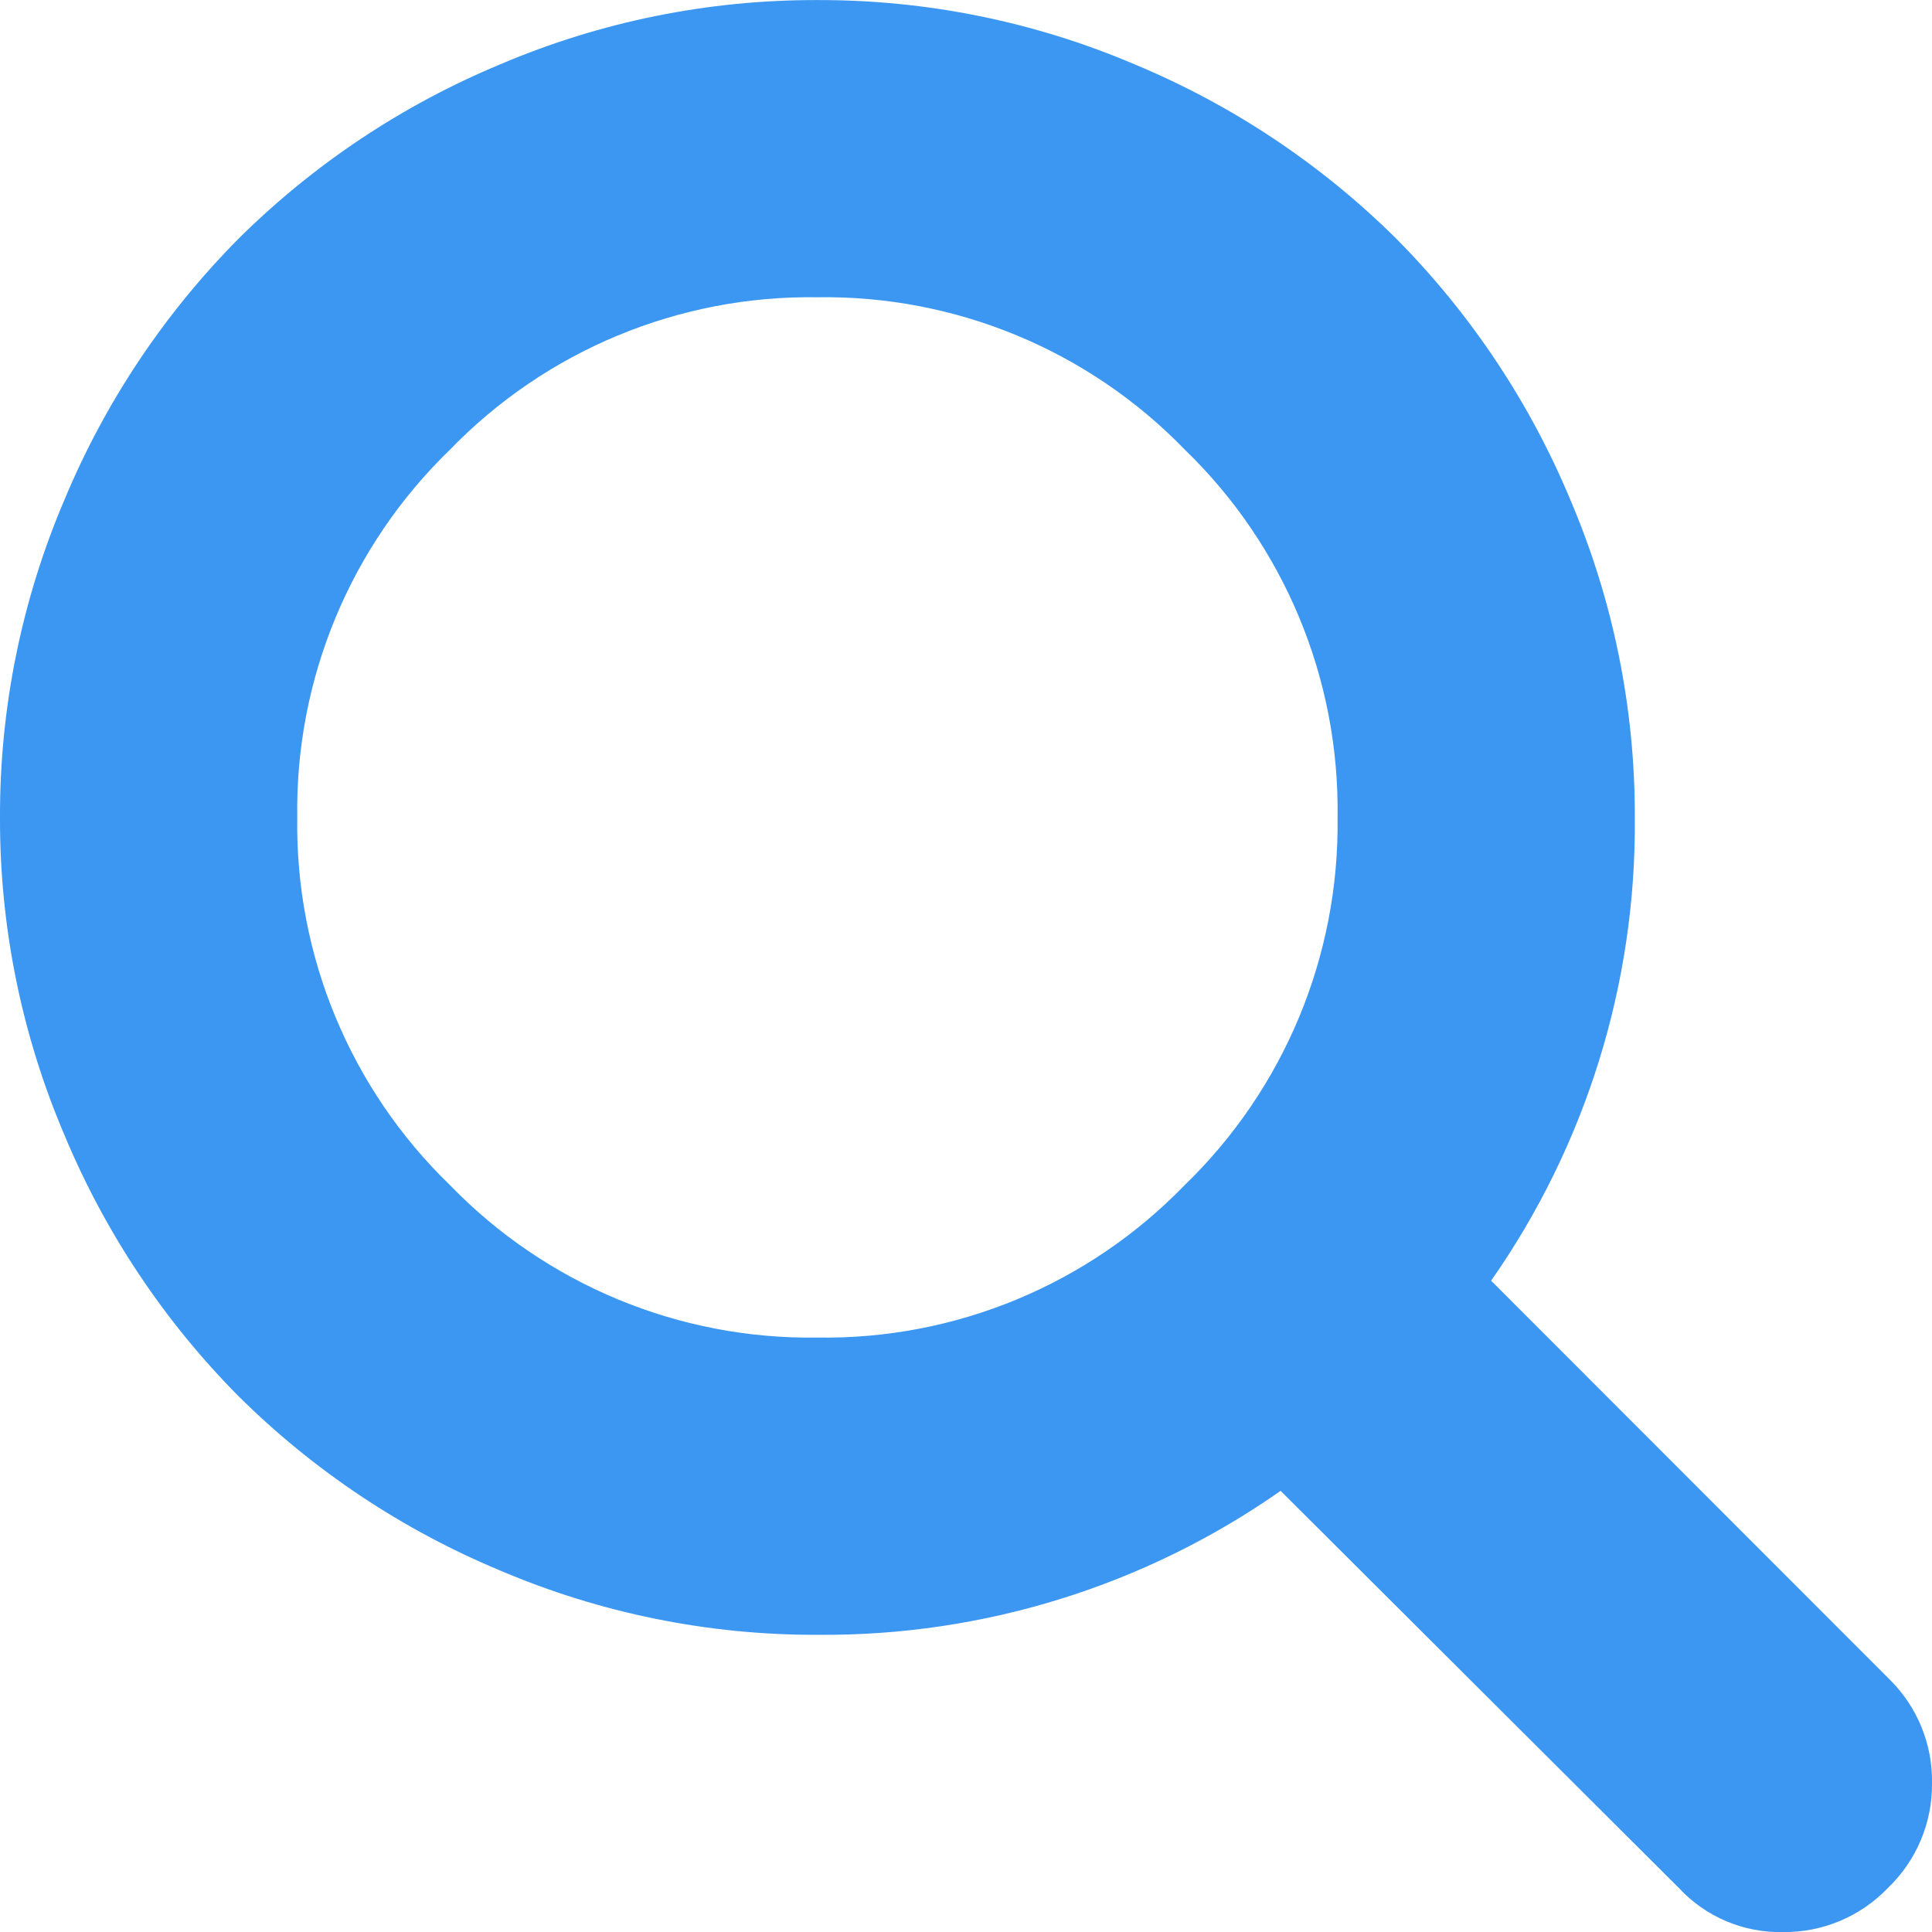
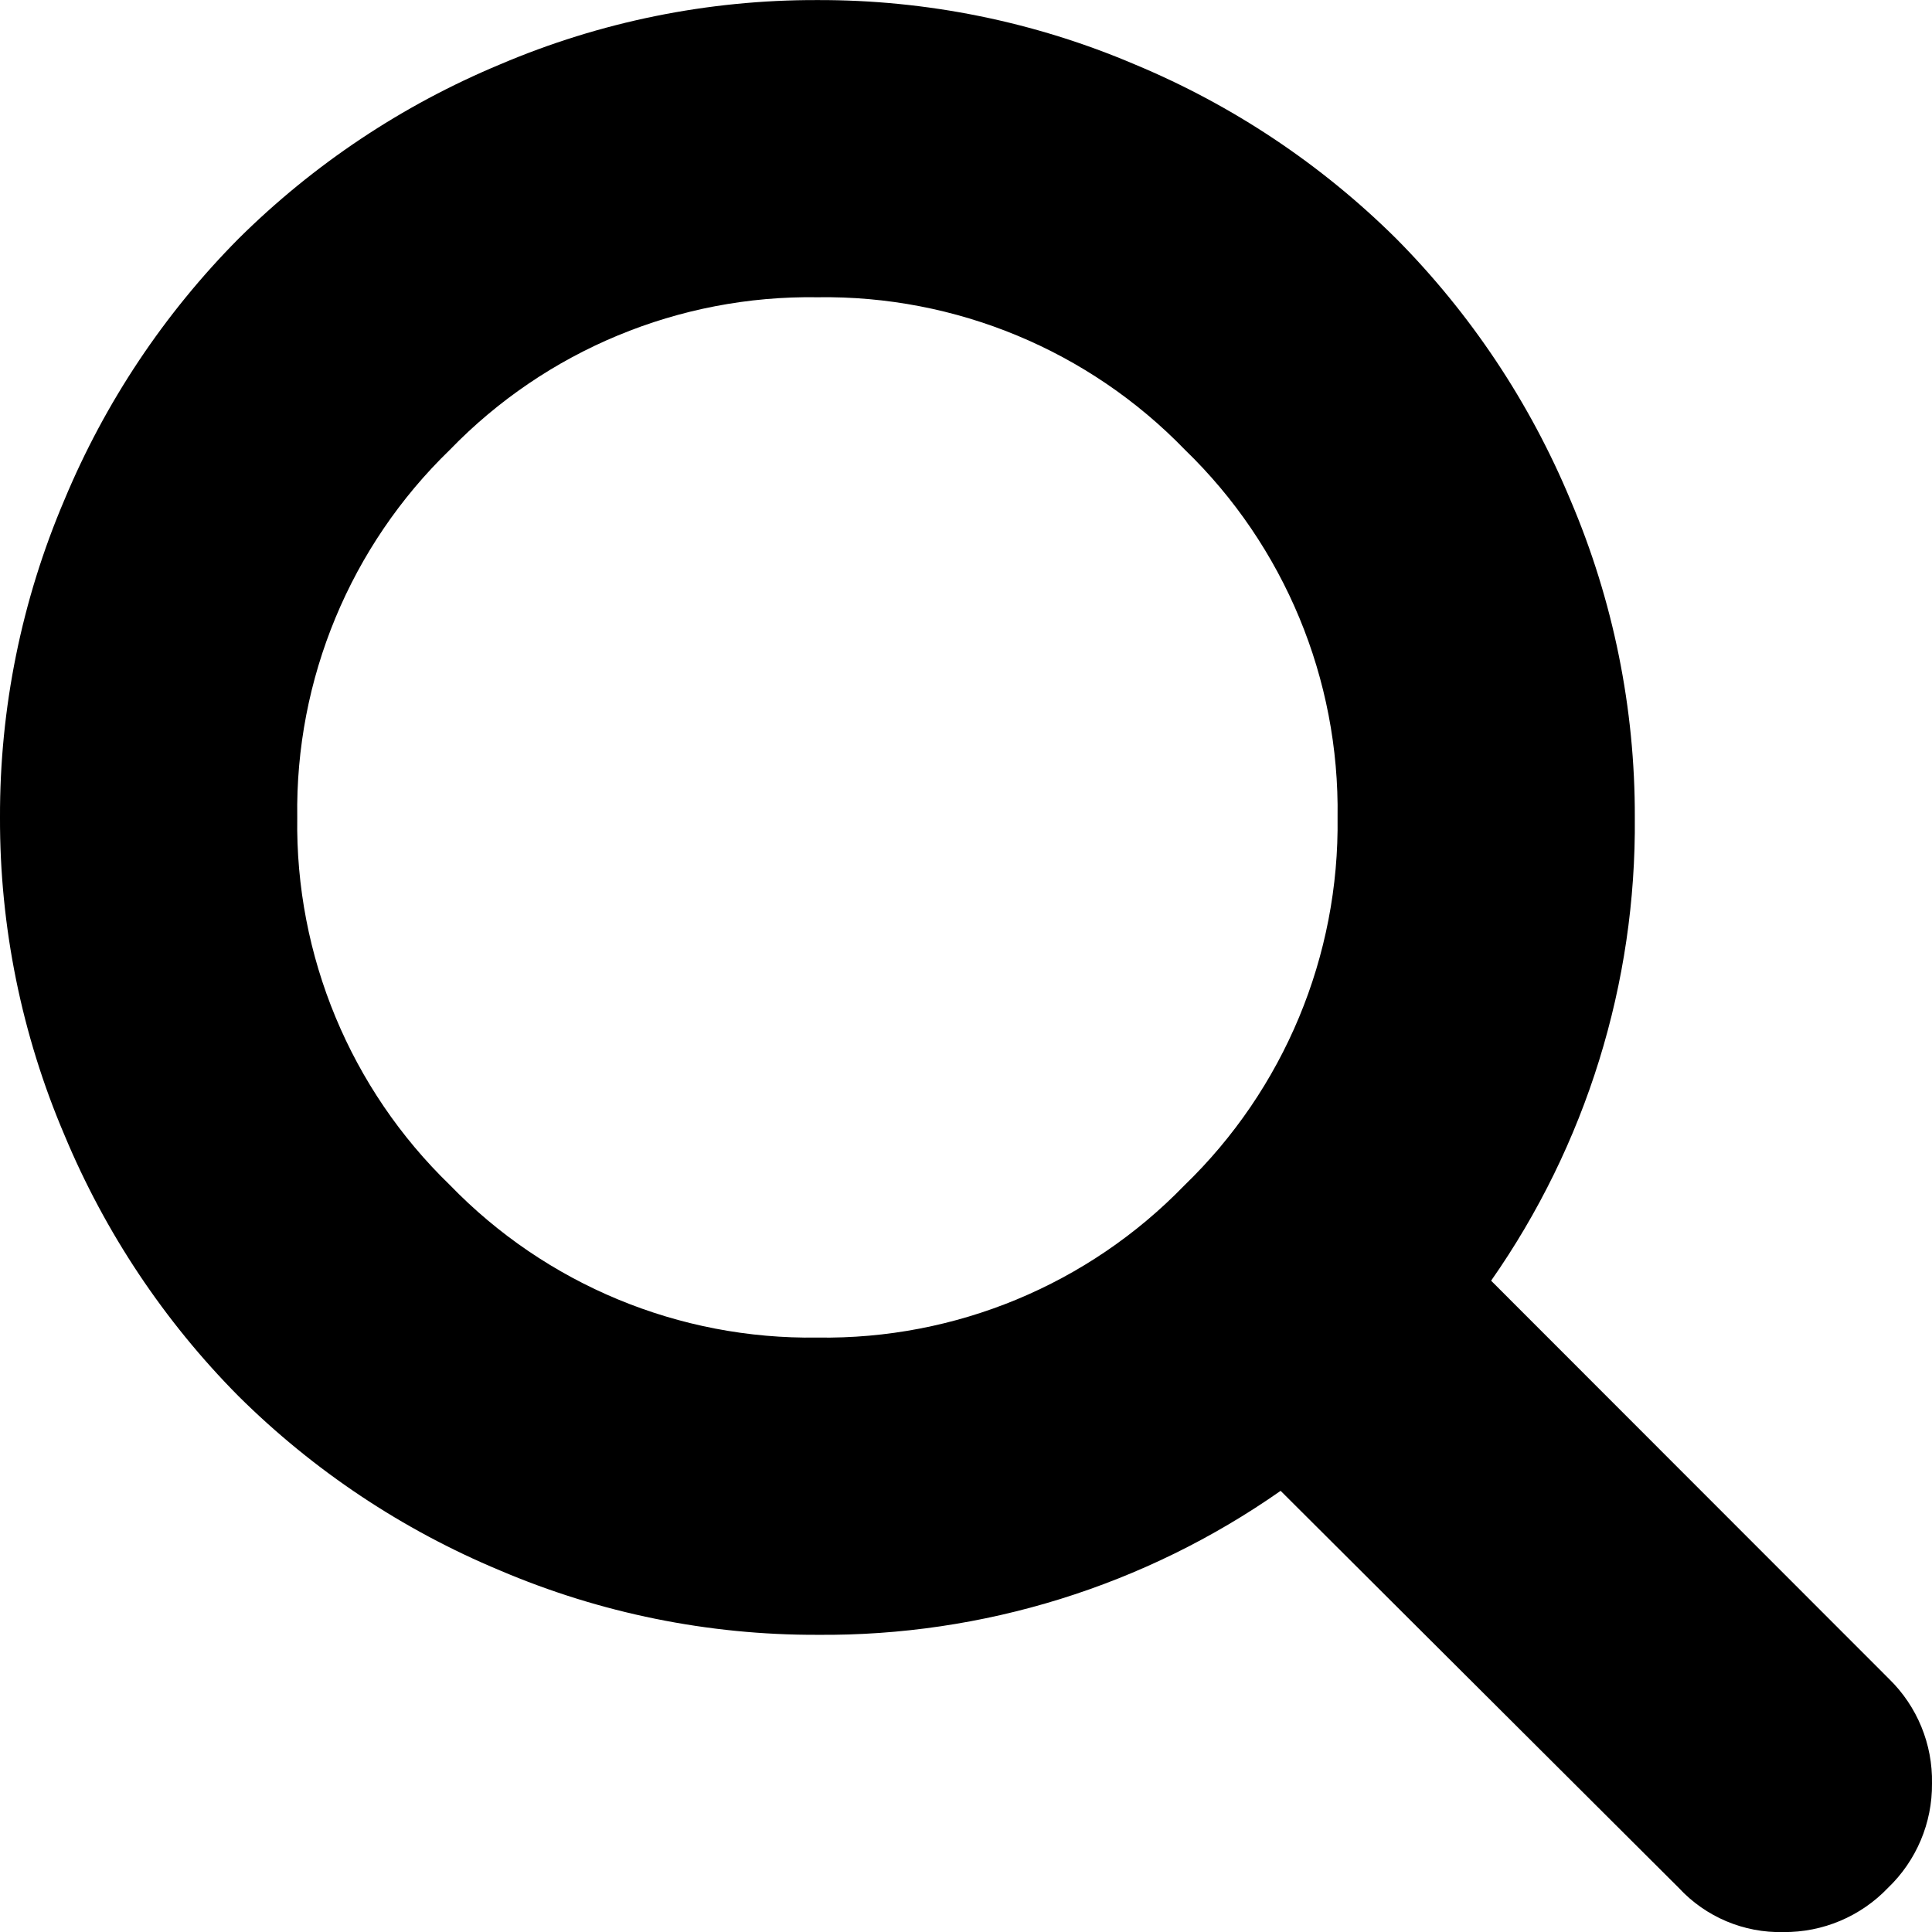
<svg xmlns="http://www.w3.org/2000/svg" width="27.857" height="27.857" viewBox="0 0 27.857 27.857">
-   <path id="Path_25268" data-name="Path 25268" d="M17.076-6.479a7.237,7.237,0,0,0,2.21-5.307,7.223,7.223,0,0,0-2.2-5.3,7.223,7.223,0,0,0-5.3-2.2,7.223,7.223,0,0,0-5.3,2.2,7.223,7.223,0,0,0-2.2,5.3,7.223,7.223,0,0,0,2.2,5.3,7.223,7.223,0,0,0,5.3,2.2A7.209,7.209,0,0,0,17.076-6.479ZM27.857,2.143a2.059,2.059,0,0,1-.636,1.507,2.059,2.059,0,0,1-1.507.636,1.989,1.989,0,0,1-1.507-.636L18.465-2.076A11.464,11.464,0,0,1,11.786,0,11.581,11.581,0,0,1,7.207-.929,11.784,11.784,0,0,1,3.44-3.44,11.784,11.784,0,0,1,.929-7.207,11.581,11.581,0,0,1,0-11.786a11.581,11.581,0,0,1,.929-4.579A11.784,11.784,0,0,1,3.44-20.131a11.784,11.784,0,0,1,3.767-2.511,11.581,11.581,0,0,1,4.579-.929,11.581,11.581,0,0,1,4.579.929,11.784,11.784,0,0,1,3.767,2.511,11.784,11.784,0,0,1,2.511,3.767,11.581,11.581,0,0,1,.929,4.579A11.464,11.464,0,0,1,21.5-5.106L27.238.636A2.051,2.051,0,0,1,27.857,2.143Z" transform="translate(0 23.572)" fill="#3c97f2" />
+   <path id="Path_25268" data-name="Path 25268" d="M17.076-6.479a7.237,7.237,0,0,0,2.21-5.307,7.223,7.223,0,0,0-2.2-5.3,7.223,7.223,0,0,0-5.3-2.2,7.223,7.223,0,0,0-5.3,2.2,7.223,7.223,0,0,0-2.2,5.3,7.223,7.223,0,0,0,2.2,5.3,7.223,7.223,0,0,0,5.3,2.2A7.209,7.209,0,0,0,17.076-6.479ZM27.857,2.143a2.059,2.059,0,0,1-.636,1.507,2.059,2.059,0,0,1-1.507.636,1.989,1.989,0,0,1-1.507-.636L18.465-2.076A11.464,11.464,0,0,1,11.786,0,11.581,11.581,0,0,1,7.207-.929,11.784,11.784,0,0,1,3.44-3.44,11.784,11.784,0,0,1,.929-7.207,11.581,11.581,0,0,1,0-11.786a11.581,11.581,0,0,1,.929-4.579A11.784,11.784,0,0,1,3.44-20.131a11.784,11.784,0,0,1,3.767-2.511,11.581,11.581,0,0,1,4.579-.929,11.581,11.581,0,0,1,4.579.929,11.784,11.784,0,0,1,3.767,2.511,11.784,11.784,0,0,1,2.511,3.767,11.581,11.581,0,0,1,.929,4.579A11.464,11.464,0,0,1,21.5-5.106L27.238.636A2.051,2.051,0,0,1,27.857,2.143Z" transform="translate(0 23.572)" fill="#00000" />
</svg>
